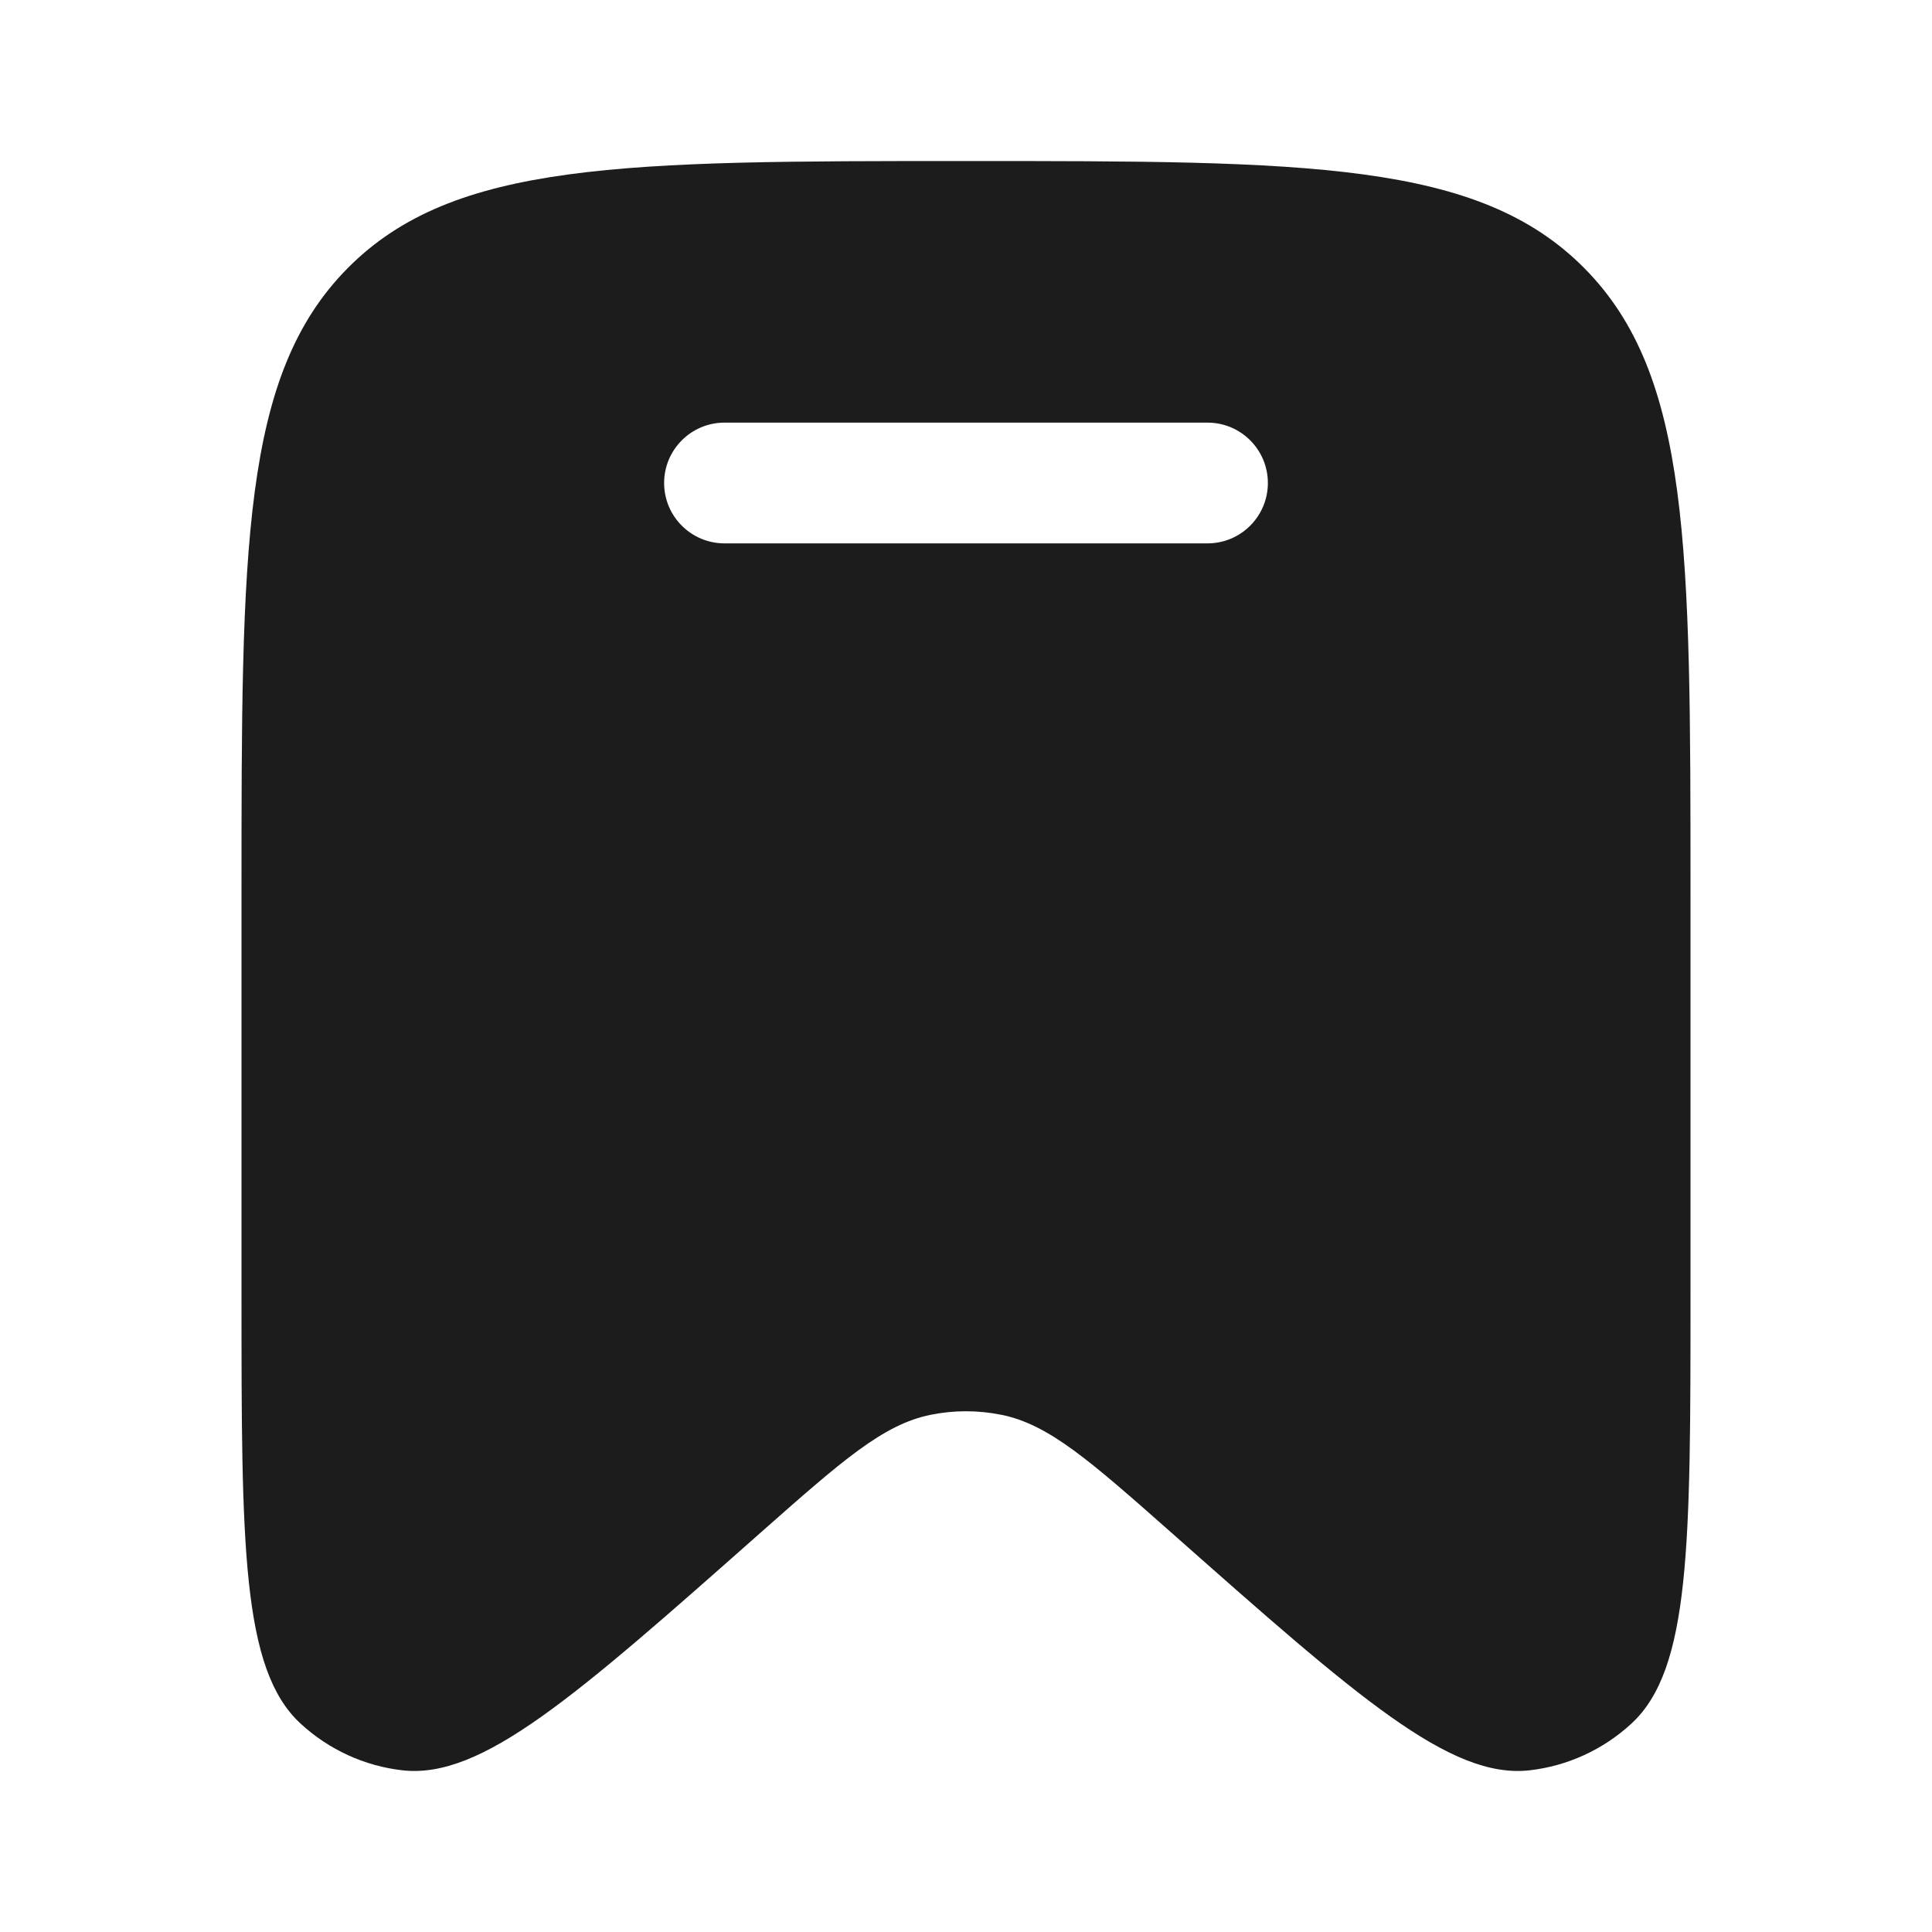
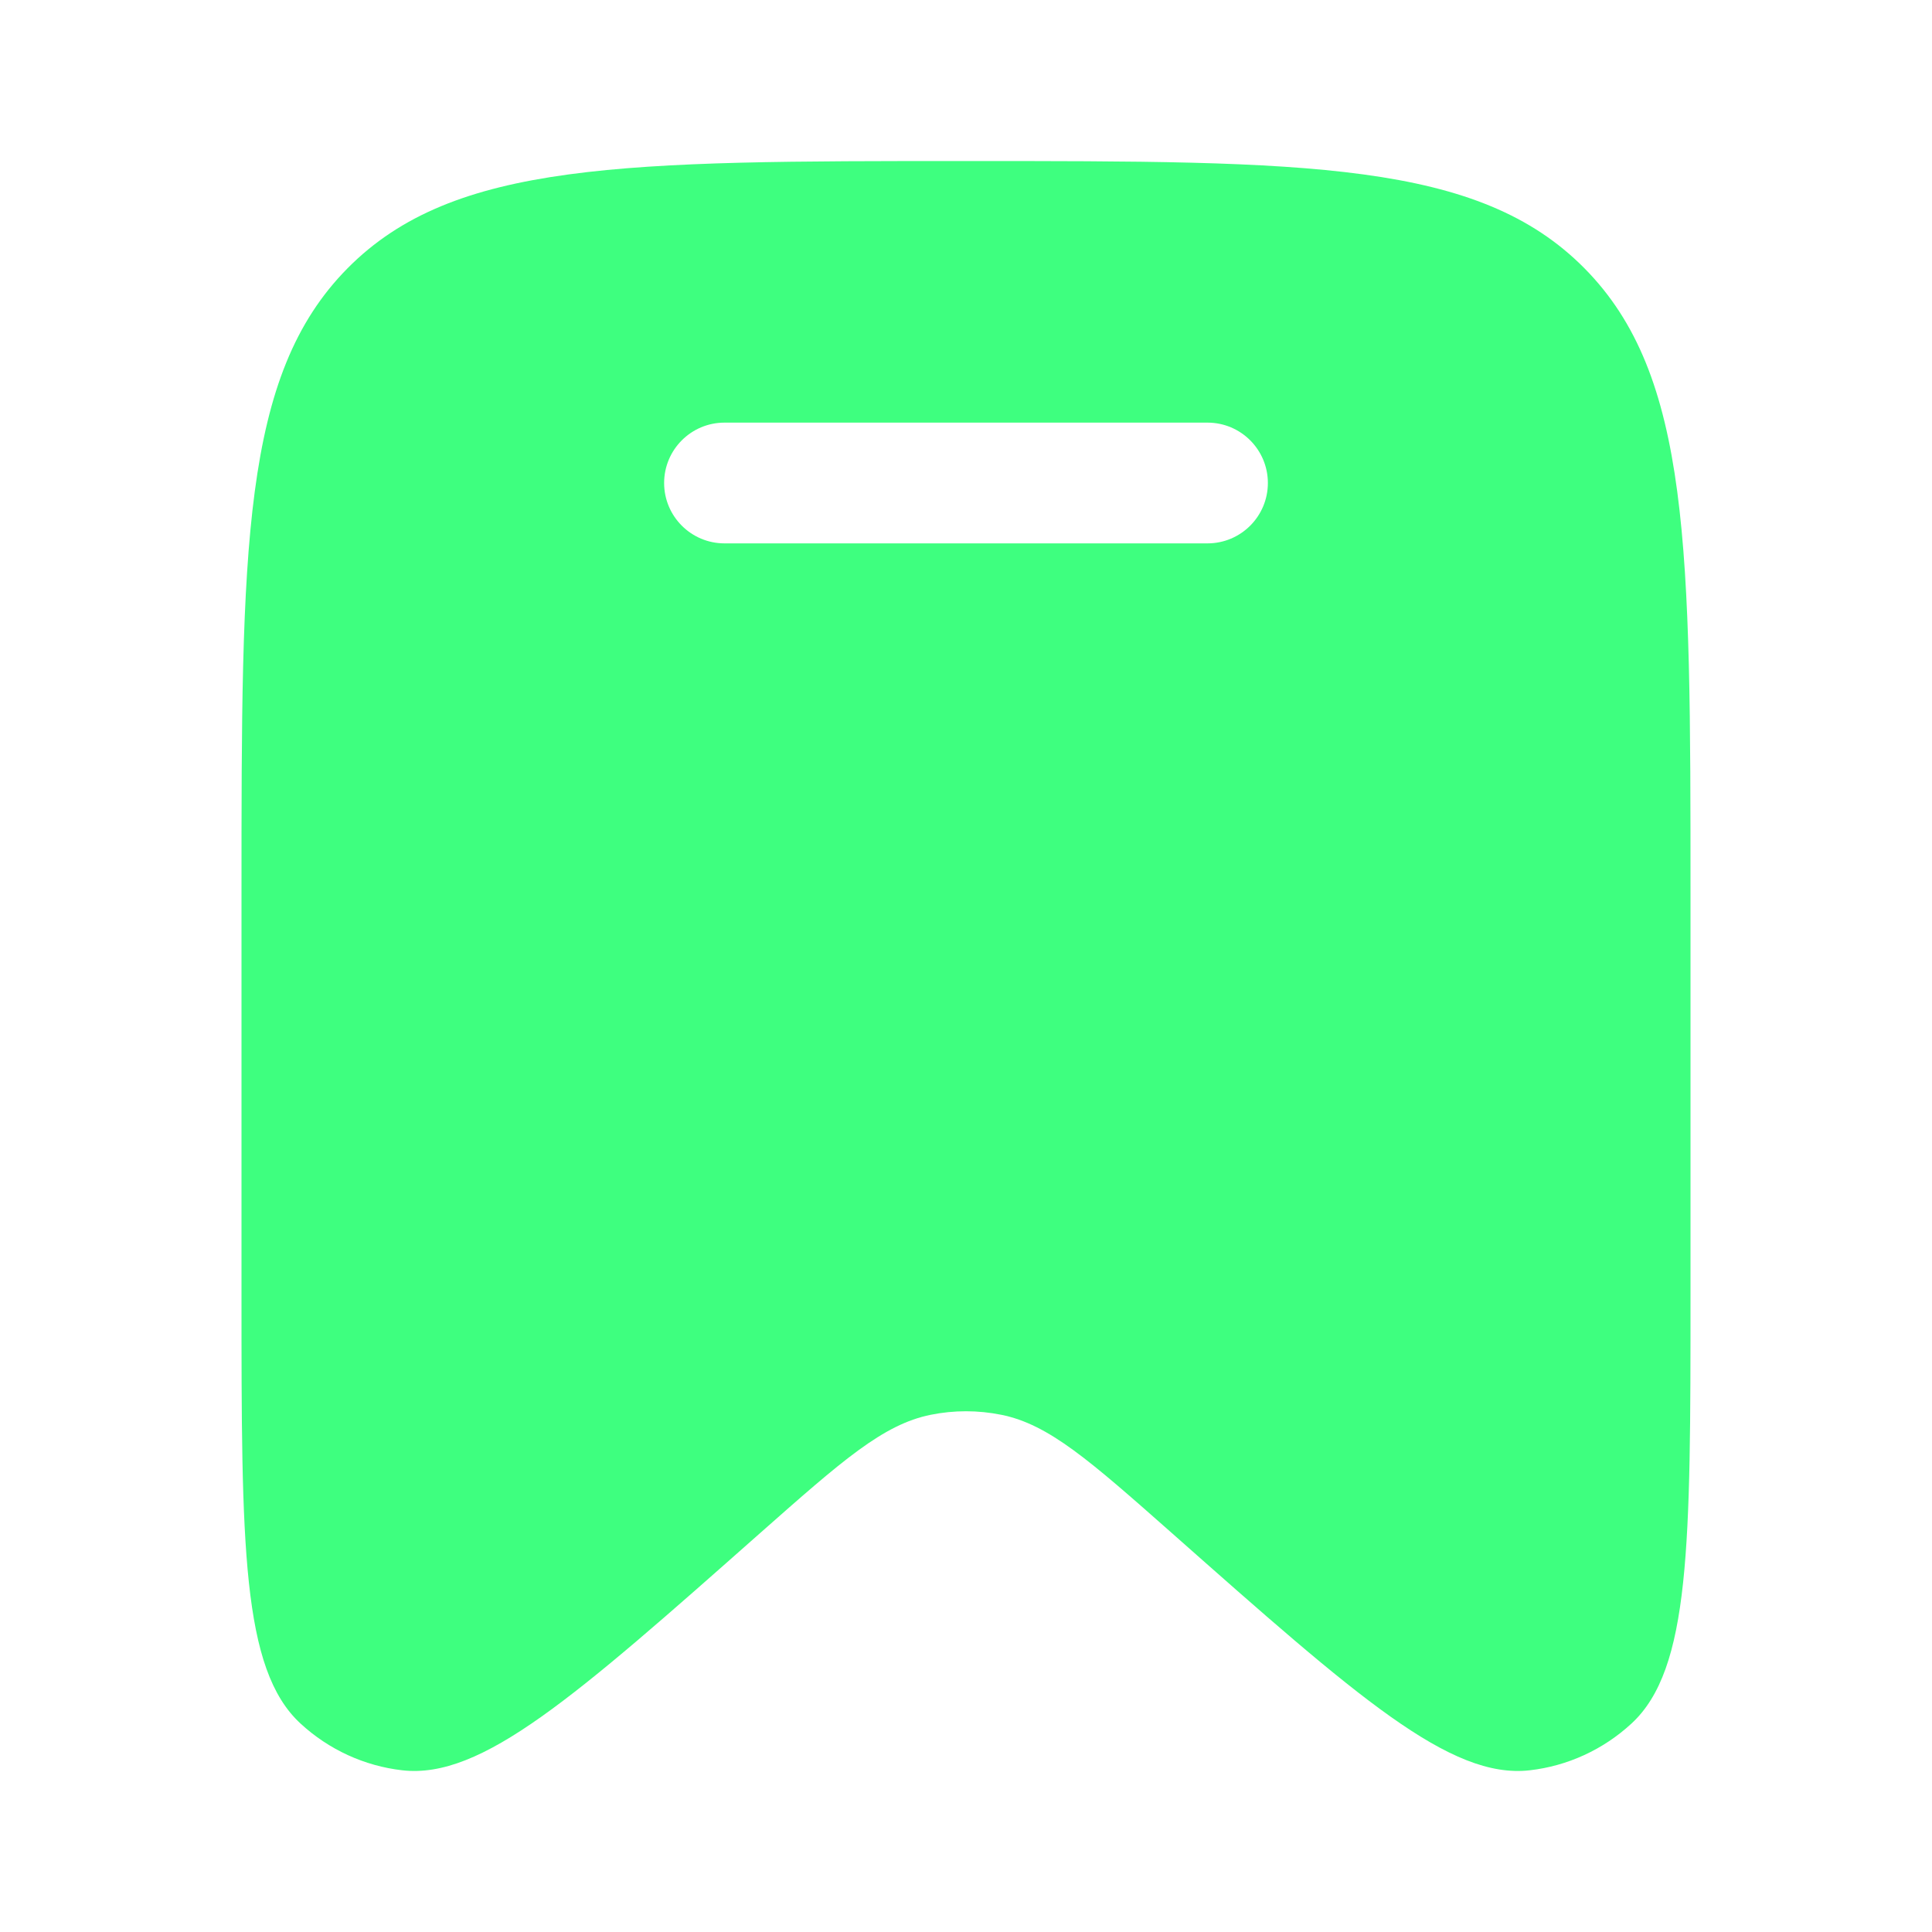
<svg xmlns="http://www.w3.org/2000/svg" width="20" height="20" viewBox="0 0 20 20" fill="none">
-   <path fill-rule="evenodd" clip-rule="evenodd" d="M17.5 9.248V13.409C17.5 15.989 17.5 17.28 16.888 17.843C16.596 18.112 16.228 18.281 15.836 18.326C15.013 18.42 14.053 17.571 12.132 15.871C11.282 15.12 10.858 14.745 10.366 14.646C10.124 14.597 9.875 14.597 9.634 14.646C9.142 14.745 8.718 15.12 7.868 15.871C5.947 17.571 4.987 18.42 4.164 18.326C3.772 18.281 3.404 18.112 3.112 17.843C2.5 17.28 2.5 15.989 2.5 13.409V9.248C2.5 5.674 2.5 3.887 3.598 2.777C4.697 1.667 6.464 1.667 10 1.667C13.536 1.667 15.303 1.667 16.402 2.777C17.5 3.887 17.5 5.674 17.5 9.248ZM6.875 5C6.875 4.655 7.155 4.375 7.5 4.375H12.5C12.845 4.375 13.125 4.655 13.125 5C13.125 5.345 12.845 5.625 12.5 5.625H7.5C7.155 5.625 6.875 5.345 6.875 5Z" fill="#1C1C1C" />
+   <path fill-rule="evenodd" clip-rule="evenodd" d="M17.5 9.248V13.409C17.5 15.989 17.5 17.28 16.888 17.843C16.596 18.112 16.228 18.281 15.836 18.326C15.013 18.42 14.053 17.571 12.132 15.871C11.282 15.12 10.858 14.745 10.366 14.646C10.124 14.597 9.875 14.597 9.634 14.646C9.142 14.745 8.718 15.12 7.868 15.871C5.947 17.571 4.987 18.42 4.164 18.326C3.772 18.281 3.404 18.112 3.112 17.843C2.5 17.28 2.5 15.989 2.5 13.409V9.248C2.5 5.674 2.5 3.887 3.598 2.777C4.697 1.667 6.464 1.667 10 1.667C13.536 1.667 15.303 1.667 16.402 2.777C17.5 3.887 17.5 5.674 17.5 9.248ZM6.875 5C6.875 4.655 7.155 4.375 7.5 4.375H12.5C12.845 4.375 13.125 4.655 13.125 5C13.125 5.345 12.845 5.625 12.5 5.625H7.5C7.155 5.625 6.875 5.345 6.875 5Z" fill="#3EFF7F" />
</svg>
